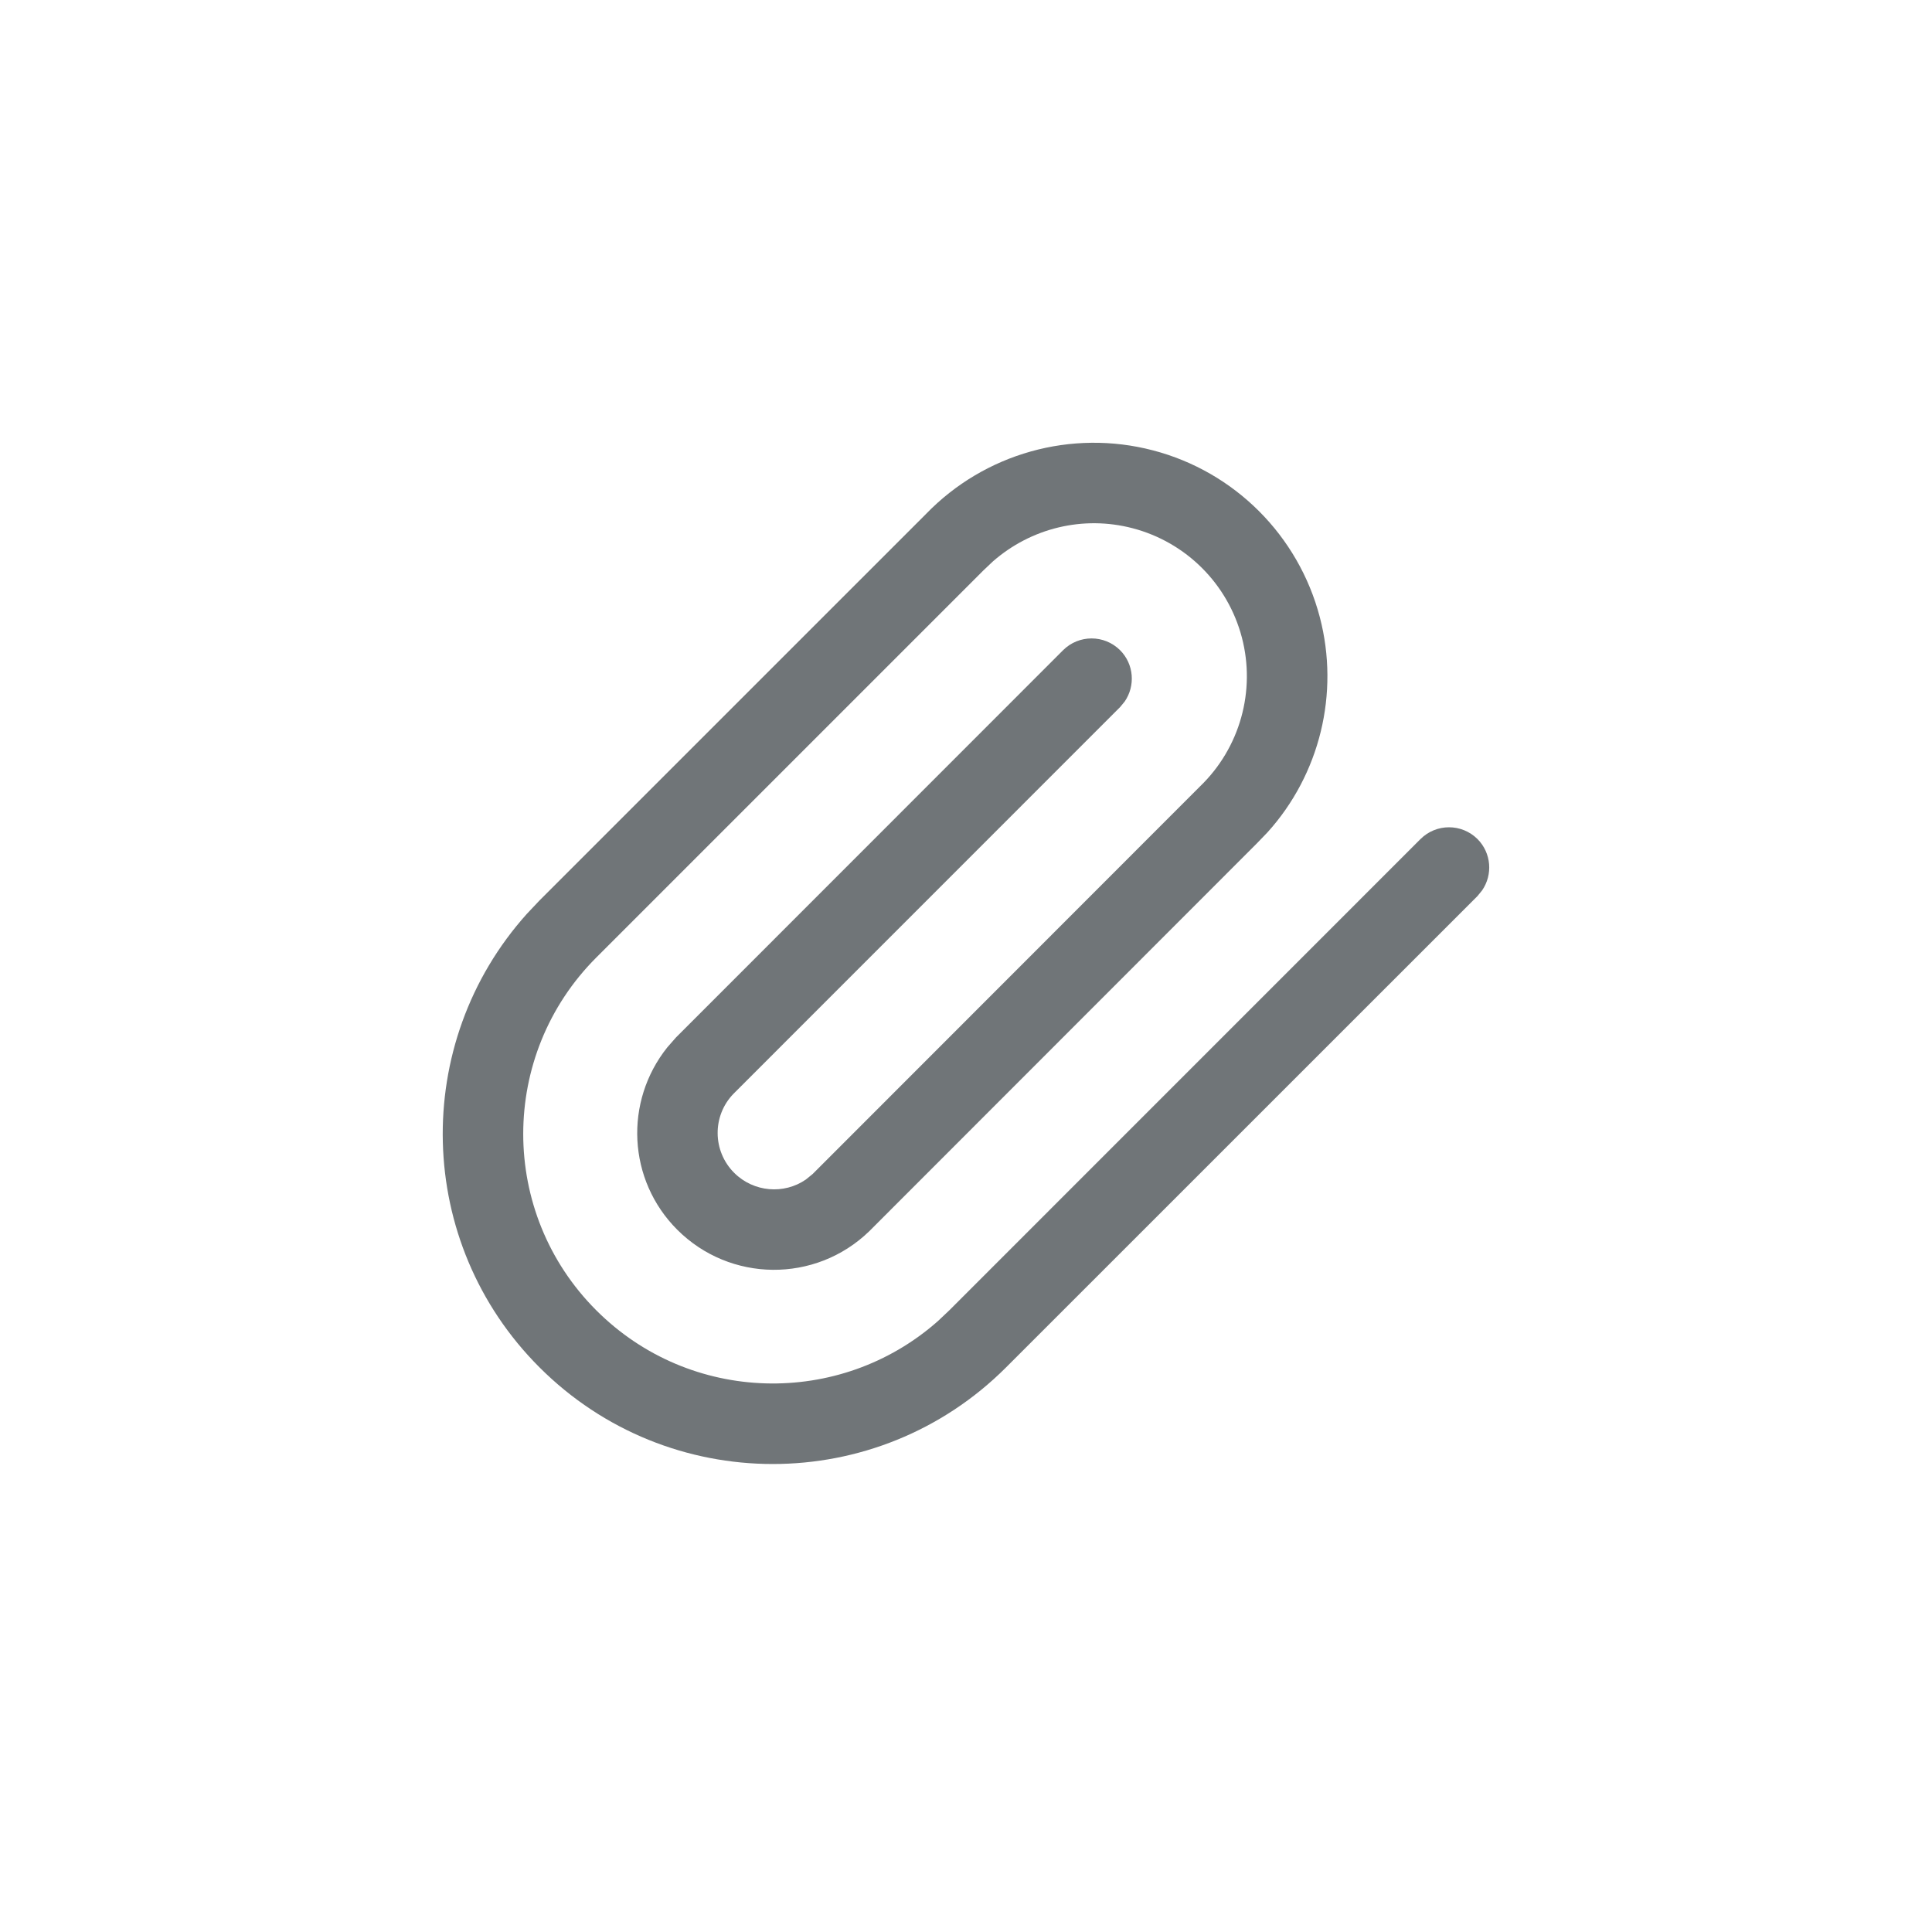
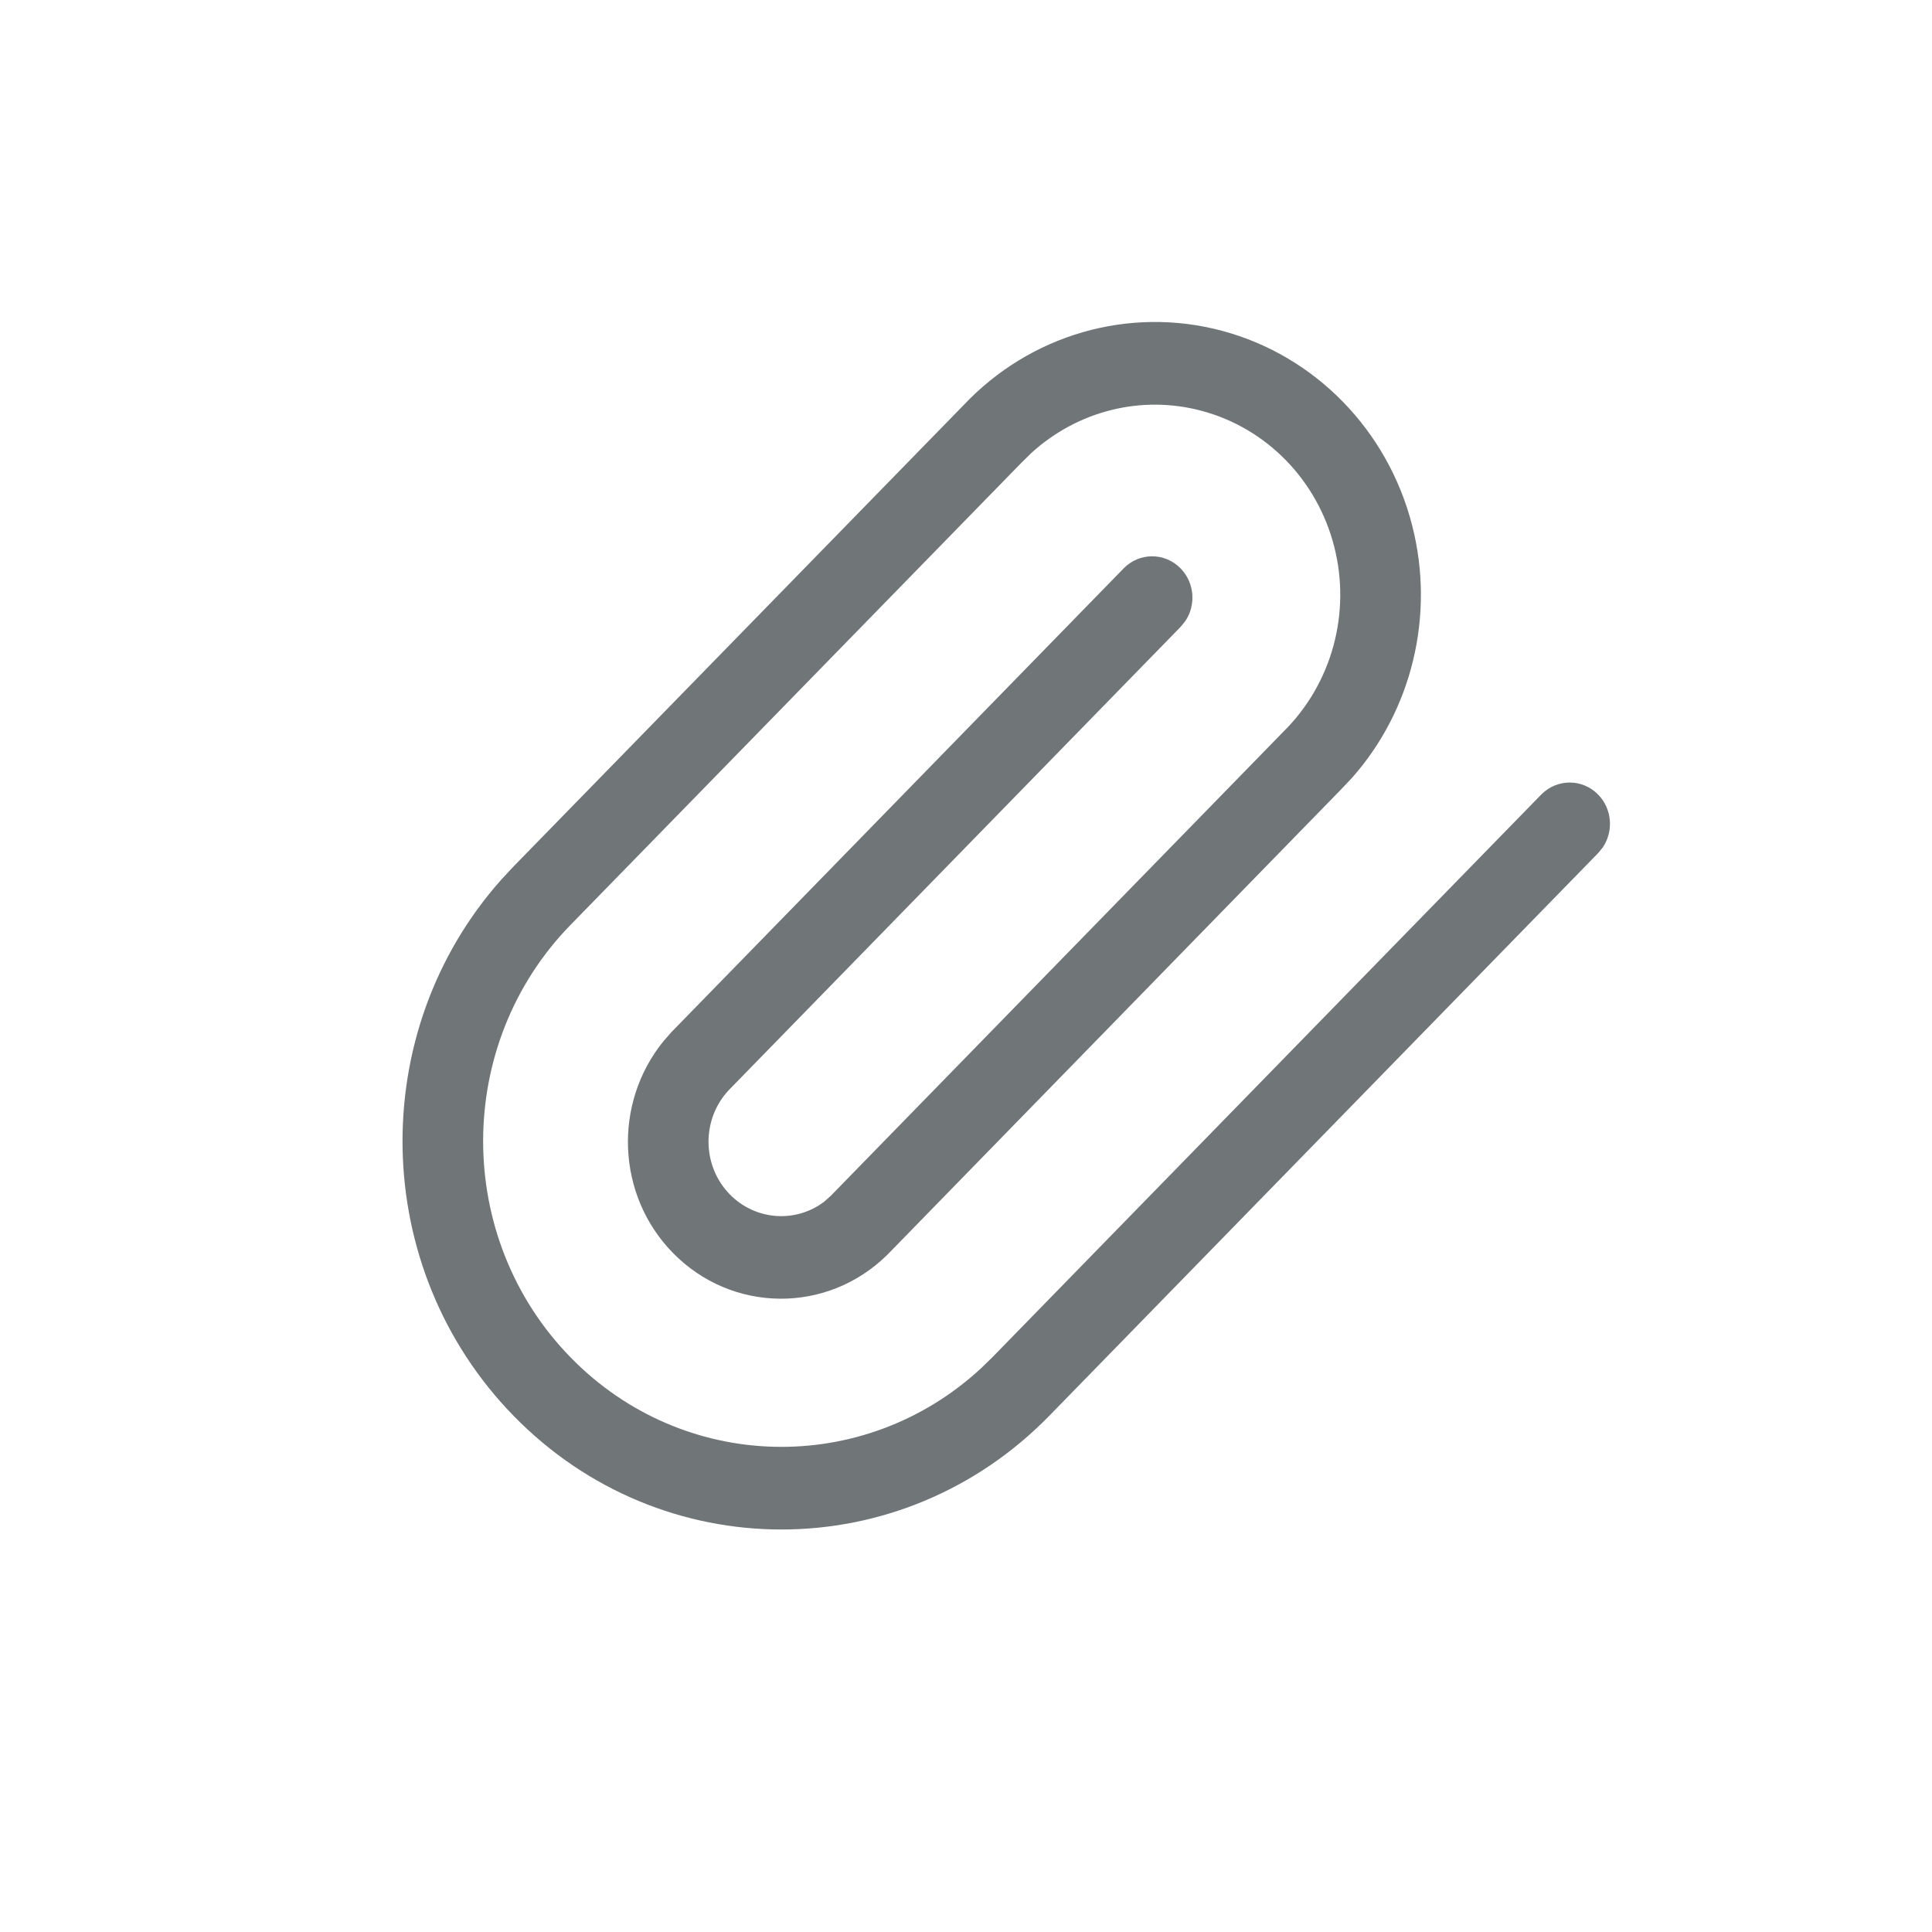
<svg xmlns="http://www.w3.org/2000/svg" width="24" height="24" viewBox="0 0 24 24">
-   <path fill="#707578" fill-rule="evenodd" d="M11.503,6.385 C12.231,5.632 13.31,5.329 14.324,5.595 C15.337,5.86 16.129,6.652 16.395,7.666 C16.644,8.616 16.393,9.623 15.745,10.34 L15.61,10.48 L10.796,15.297 C10.129,15.941 9.069,15.932 8.413,15.276 C7.796,14.659 7.751,13.684 8.29,13.01 L8.398,12.887 L13.206,8.077 C13.402,7.882 13.718,7.882 13.914,8.077 C14.087,8.25 14.106,8.52 13.971,8.715 L13.914,8.784 L9.111,13.588 C8.846,13.862 8.85,14.299 9.12,14.569 C9.363,14.812 9.741,14.839 10.01,14.653 L10.095,14.584 L14.909,9.767 C15.403,9.29 15.601,8.583 15.427,7.919 C15.253,7.255 14.735,6.736 14.07,6.562 C13.457,6.401 12.808,6.558 12.332,6.976 L12.216,7.086 L7.408,11.894 C6.197,13.105 6.197,15.068 7.408,16.278 C8.572,17.442 10.432,17.487 11.649,16.413 L11.792,16.278 L17.646,10.423 C17.842,10.228 18.158,10.228 18.354,10.423 C18.527,10.597 18.546,10.866 18.411,11.061 L18.354,11.131 L12.499,16.985 C10.898,18.587 8.302,18.587 6.701,16.985 C5.153,15.438 5.101,12.96 6.546,11.351 L6.701,11.187 L11.503,6.385 Z" />
+   <path fill="#707578" fill-rule="evenodd" d="M6.379,10.764 L11.969,5.034 C12.799,4.154 14.027,3.8 15.183,4.11 C16.338,4.42 17.241,5.345 17.543,6.53 C17.828,7.644 17.539,8.826 16.793,9.665 L16.648,9.818 L11.025,15.585 C10.278,16.325 9.091,16.314 8.357,15.562 C7.658,14.846 7.615,13.708 8.241,12.935 L8.34,12.822 L13.958,7.061 C14.153,6.861 14.47,6.86 14.666,7.061 C14.84,7.239 14.859,7.516 14.724,7.716 L14.666,7.787 L9.054,13.541 C8.713,13.904 8.718,14.48 9.065,14.836 C9.386,15.165 9.89,15.194 10.239,14.927 L10.322,14.853 L15.946,9.086 C16.545,8.493 16.785,7.615 16.574,6.79 C16.363,5.964 15.735,5.32 14.929,5.104 C14.181,4.903 13.39,5.101 12.812,5.627 L12.683,5.754 L7.087,11.49 C5.64,12.973 5.64,15.378 7.087,16.861 C8.487,18.296 10.729,18.343 12.184,17 L12.327,16.861 L19.145,9.871 C19.341,9.671 19.658,9.671 19.853,9.871 C20.027,10.049 20.046,10.326 19.911,10.526 L19.853,10.597 L13.035,17.587 C11.197,19.471 8.217,19.471 6.379,17.587 C4.592,15.755 4.542,12.817 6.23,10.924 L6.379,10.764 Z" />
</svg>
